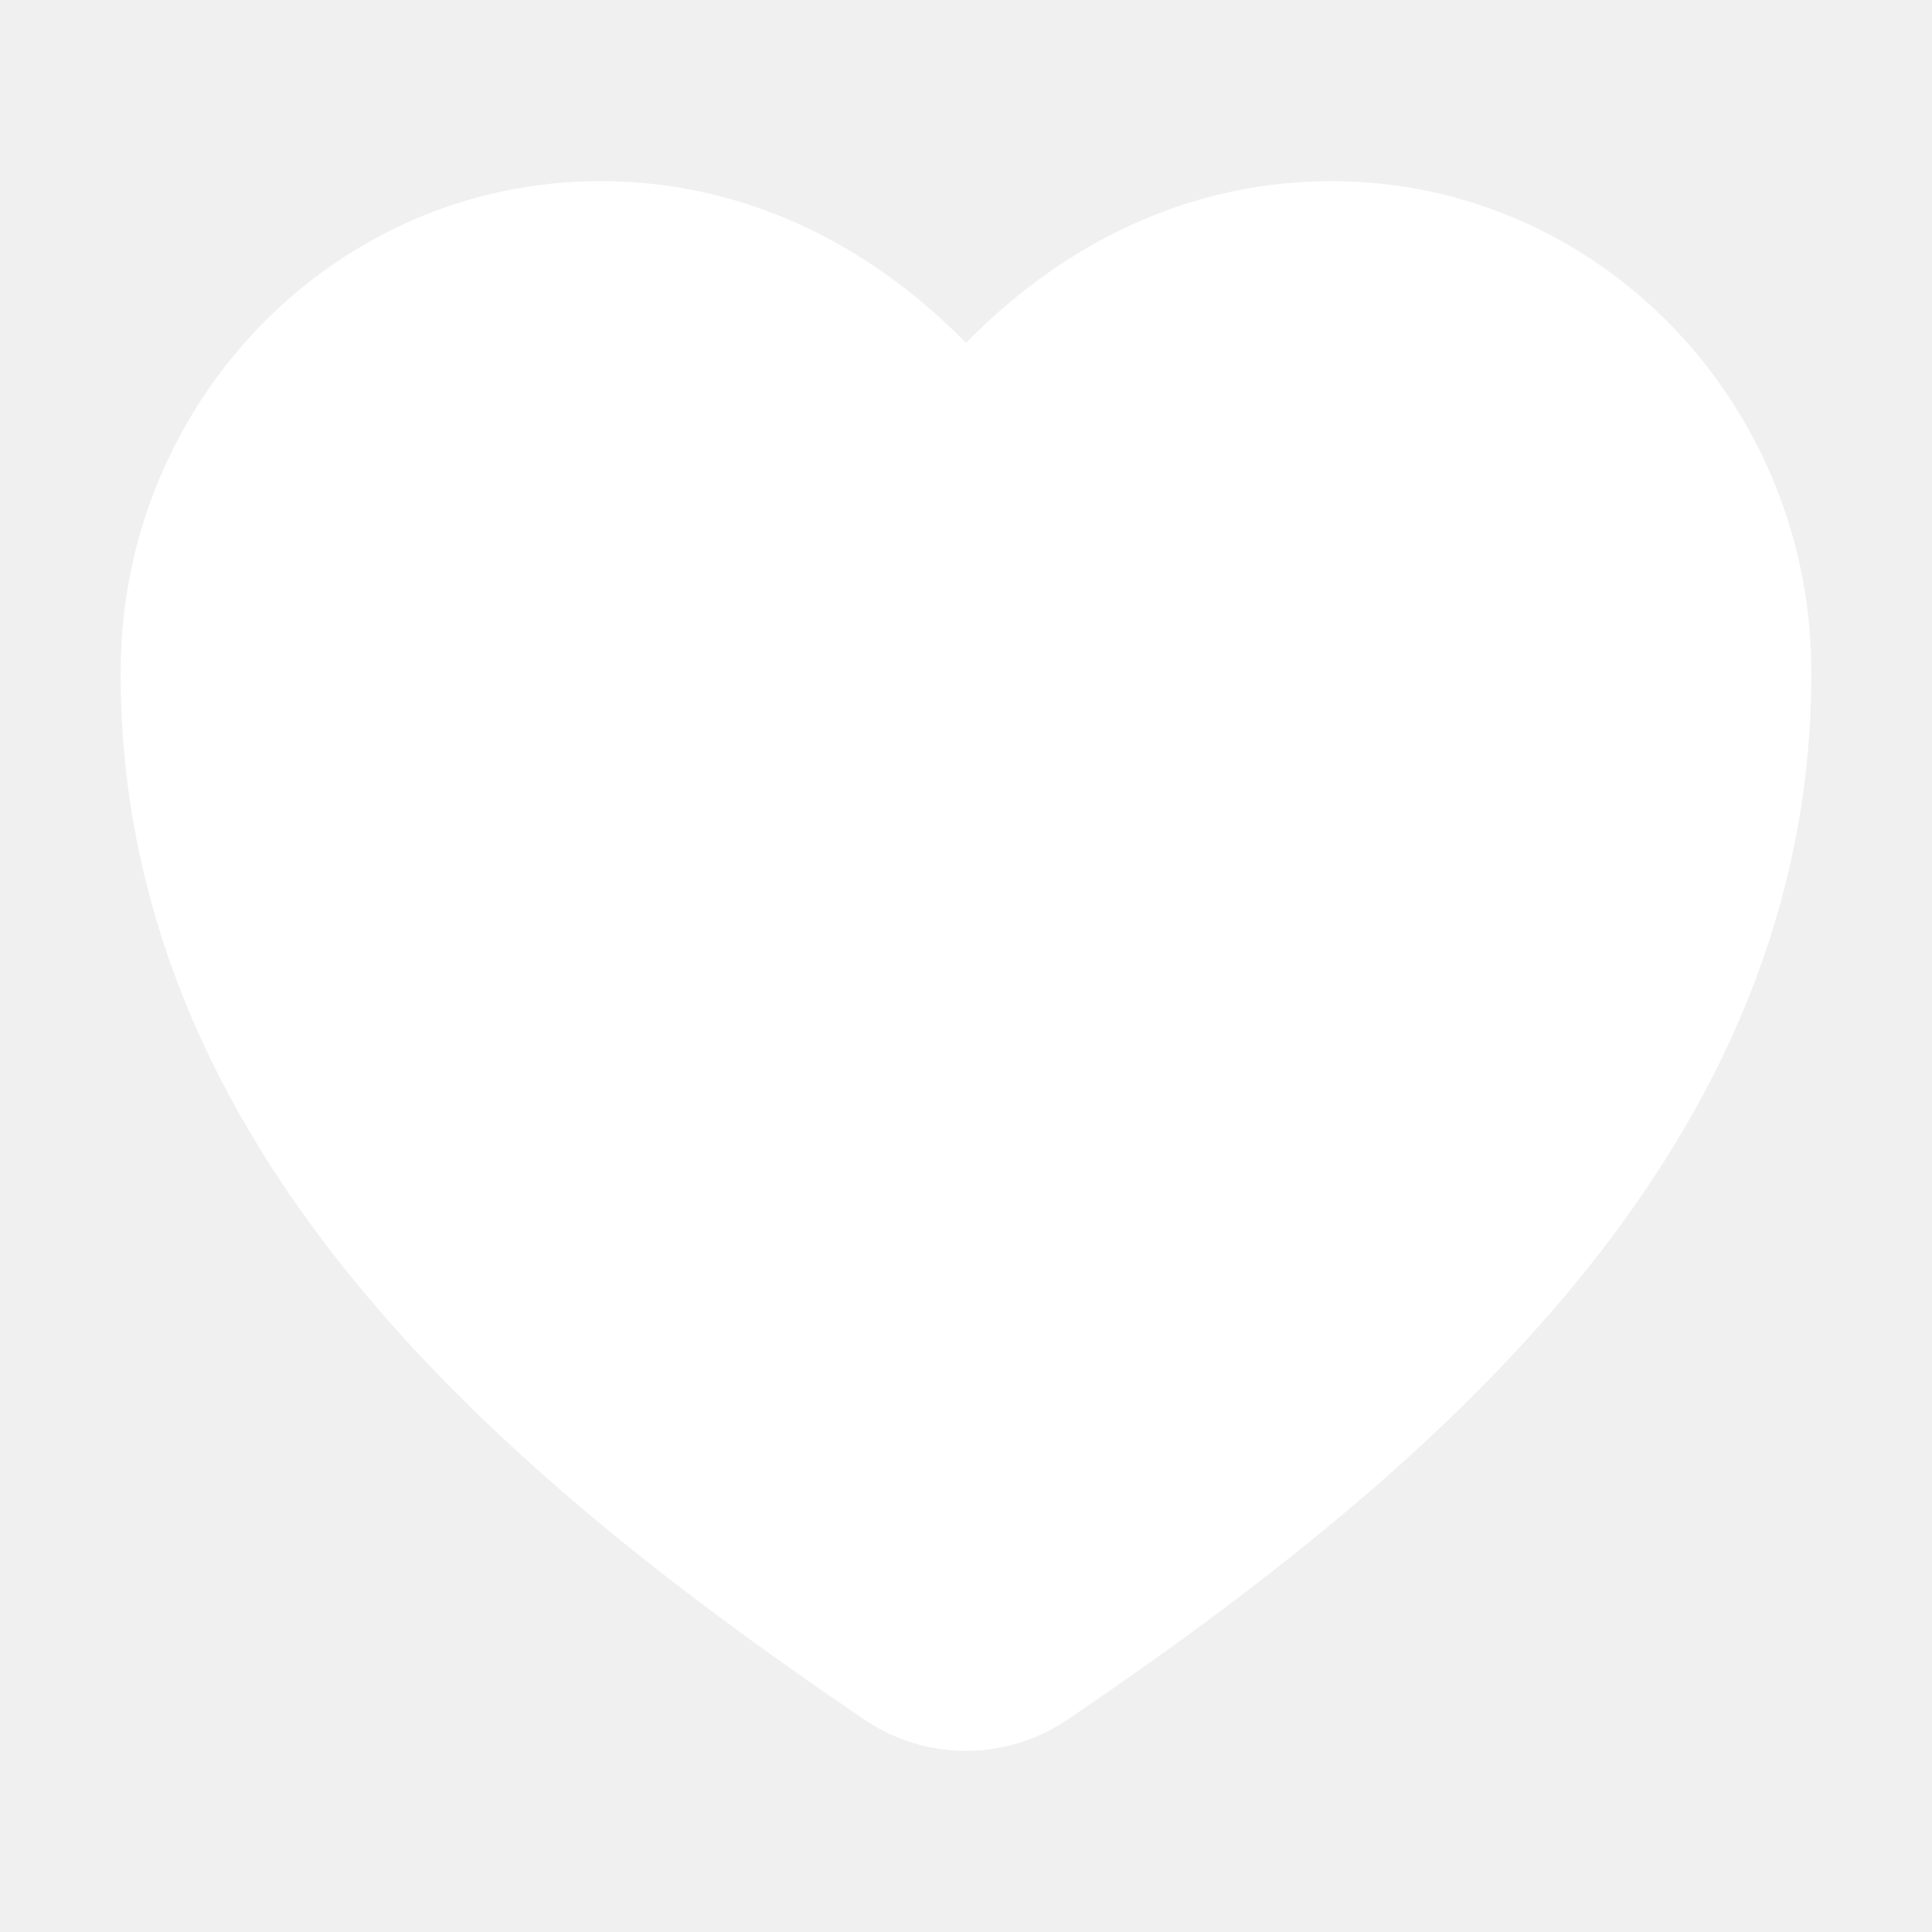
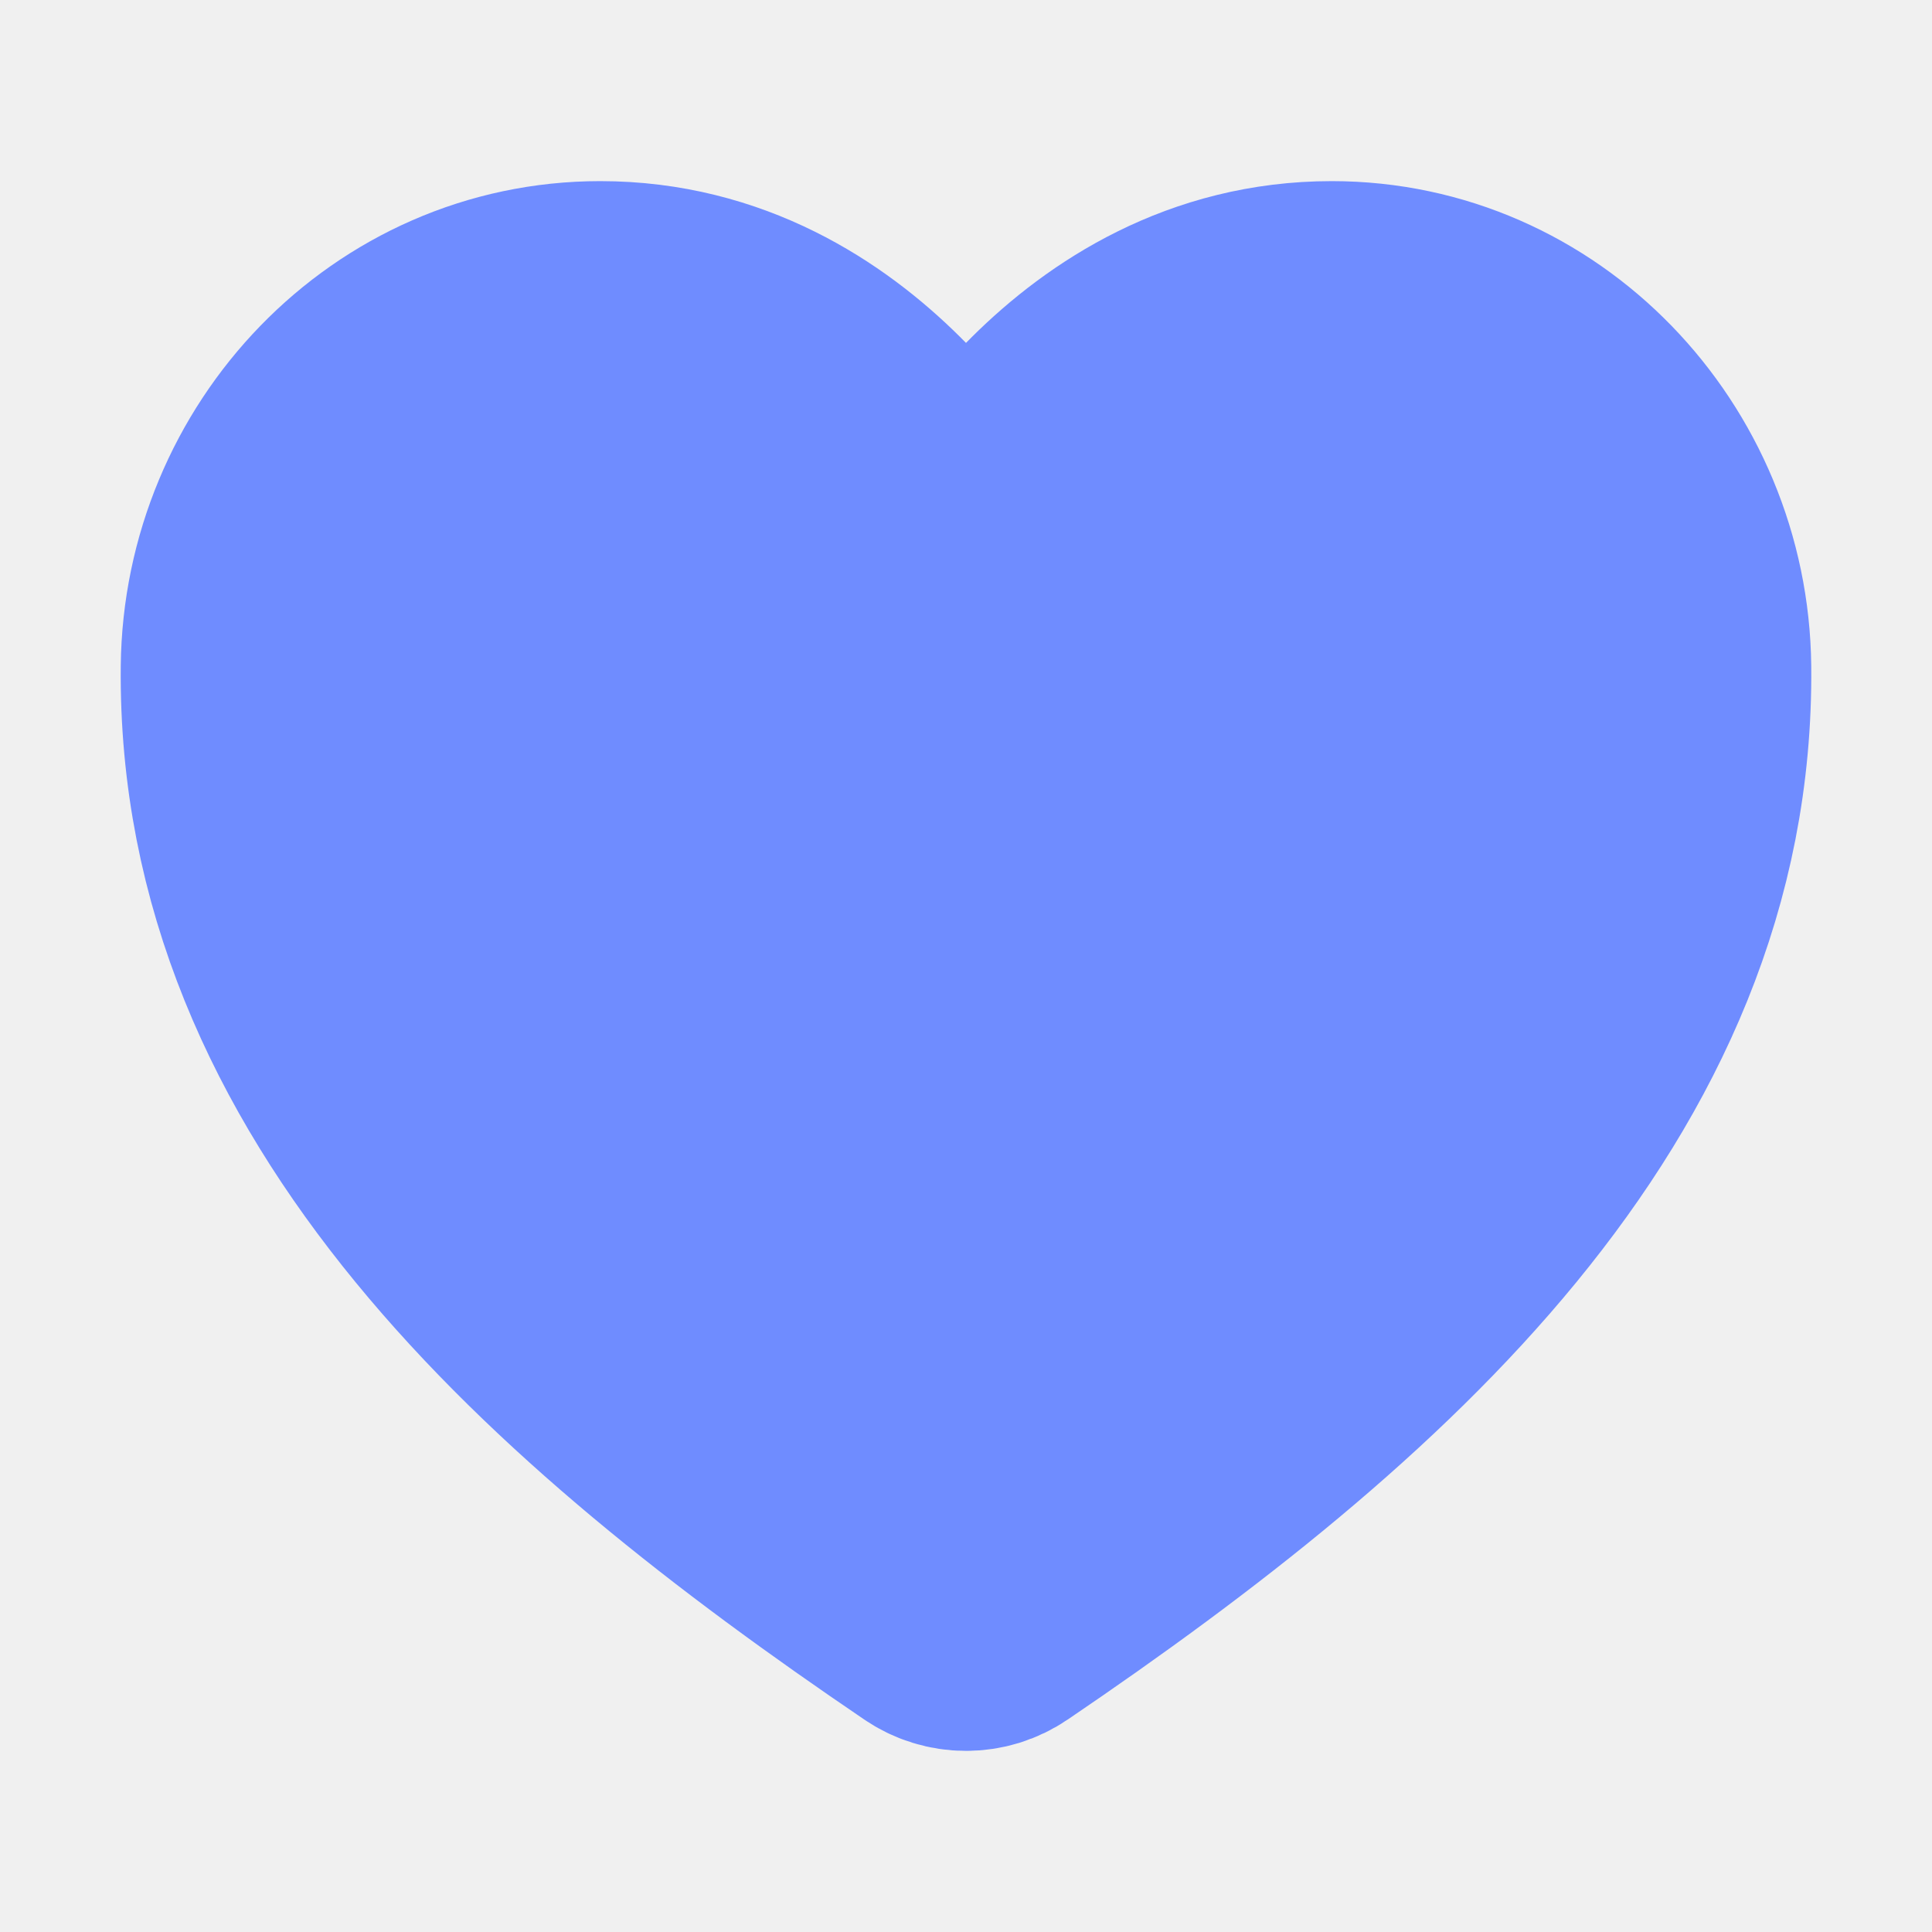
<svg xmlns="http://www.w3.org/2000/svg" width="16" height="16" viewBox="0 0 16 16" fill="none">
-   <path d="M11.029 2.5C9 2.5 8 4.5 8 4.5C8 4.5 7 2.5 4.971 2.5C3.322 2.5 2.017 3.879 2 5.525C1.965 8.942 4.71 11.372 7.719 13.413C7.802 13.47 7.9 13.5 8 13.5C8.1 13.5 8.198 13.47 8.281 13.413C11.289 11.372 14.034 8.942 14 5.525C13.983 3.879 12.677 2.5 11.029 2.5Z" fill="white" stroke="white" stroke-width="2" stroke-linecap="round" stroke-linejoin="round" />
+   <path d="M11.029 2.5C9 2.5 8 4.5 8 4.5C8 4.5 7 2.5 4.971 2.5C3.322 2.5 2.017 3.879 2 5.525C1.965 8.942 4.71 11.372 7.719 13.413C7.802 13.47 7.9 13.5 8 13.5C8.1 13.5 8.198 13.47 8.281 13.413C11.289 11.372 14.034 8.942 14 5.525C13.983 3.879 12.677 2.5 11.029 2.5Z" fill="#6F8CFF" stroke="#6F8CFF" stroke-width="2" stroke-linecap="round" stroke-linejoin="round" />
</svg>
